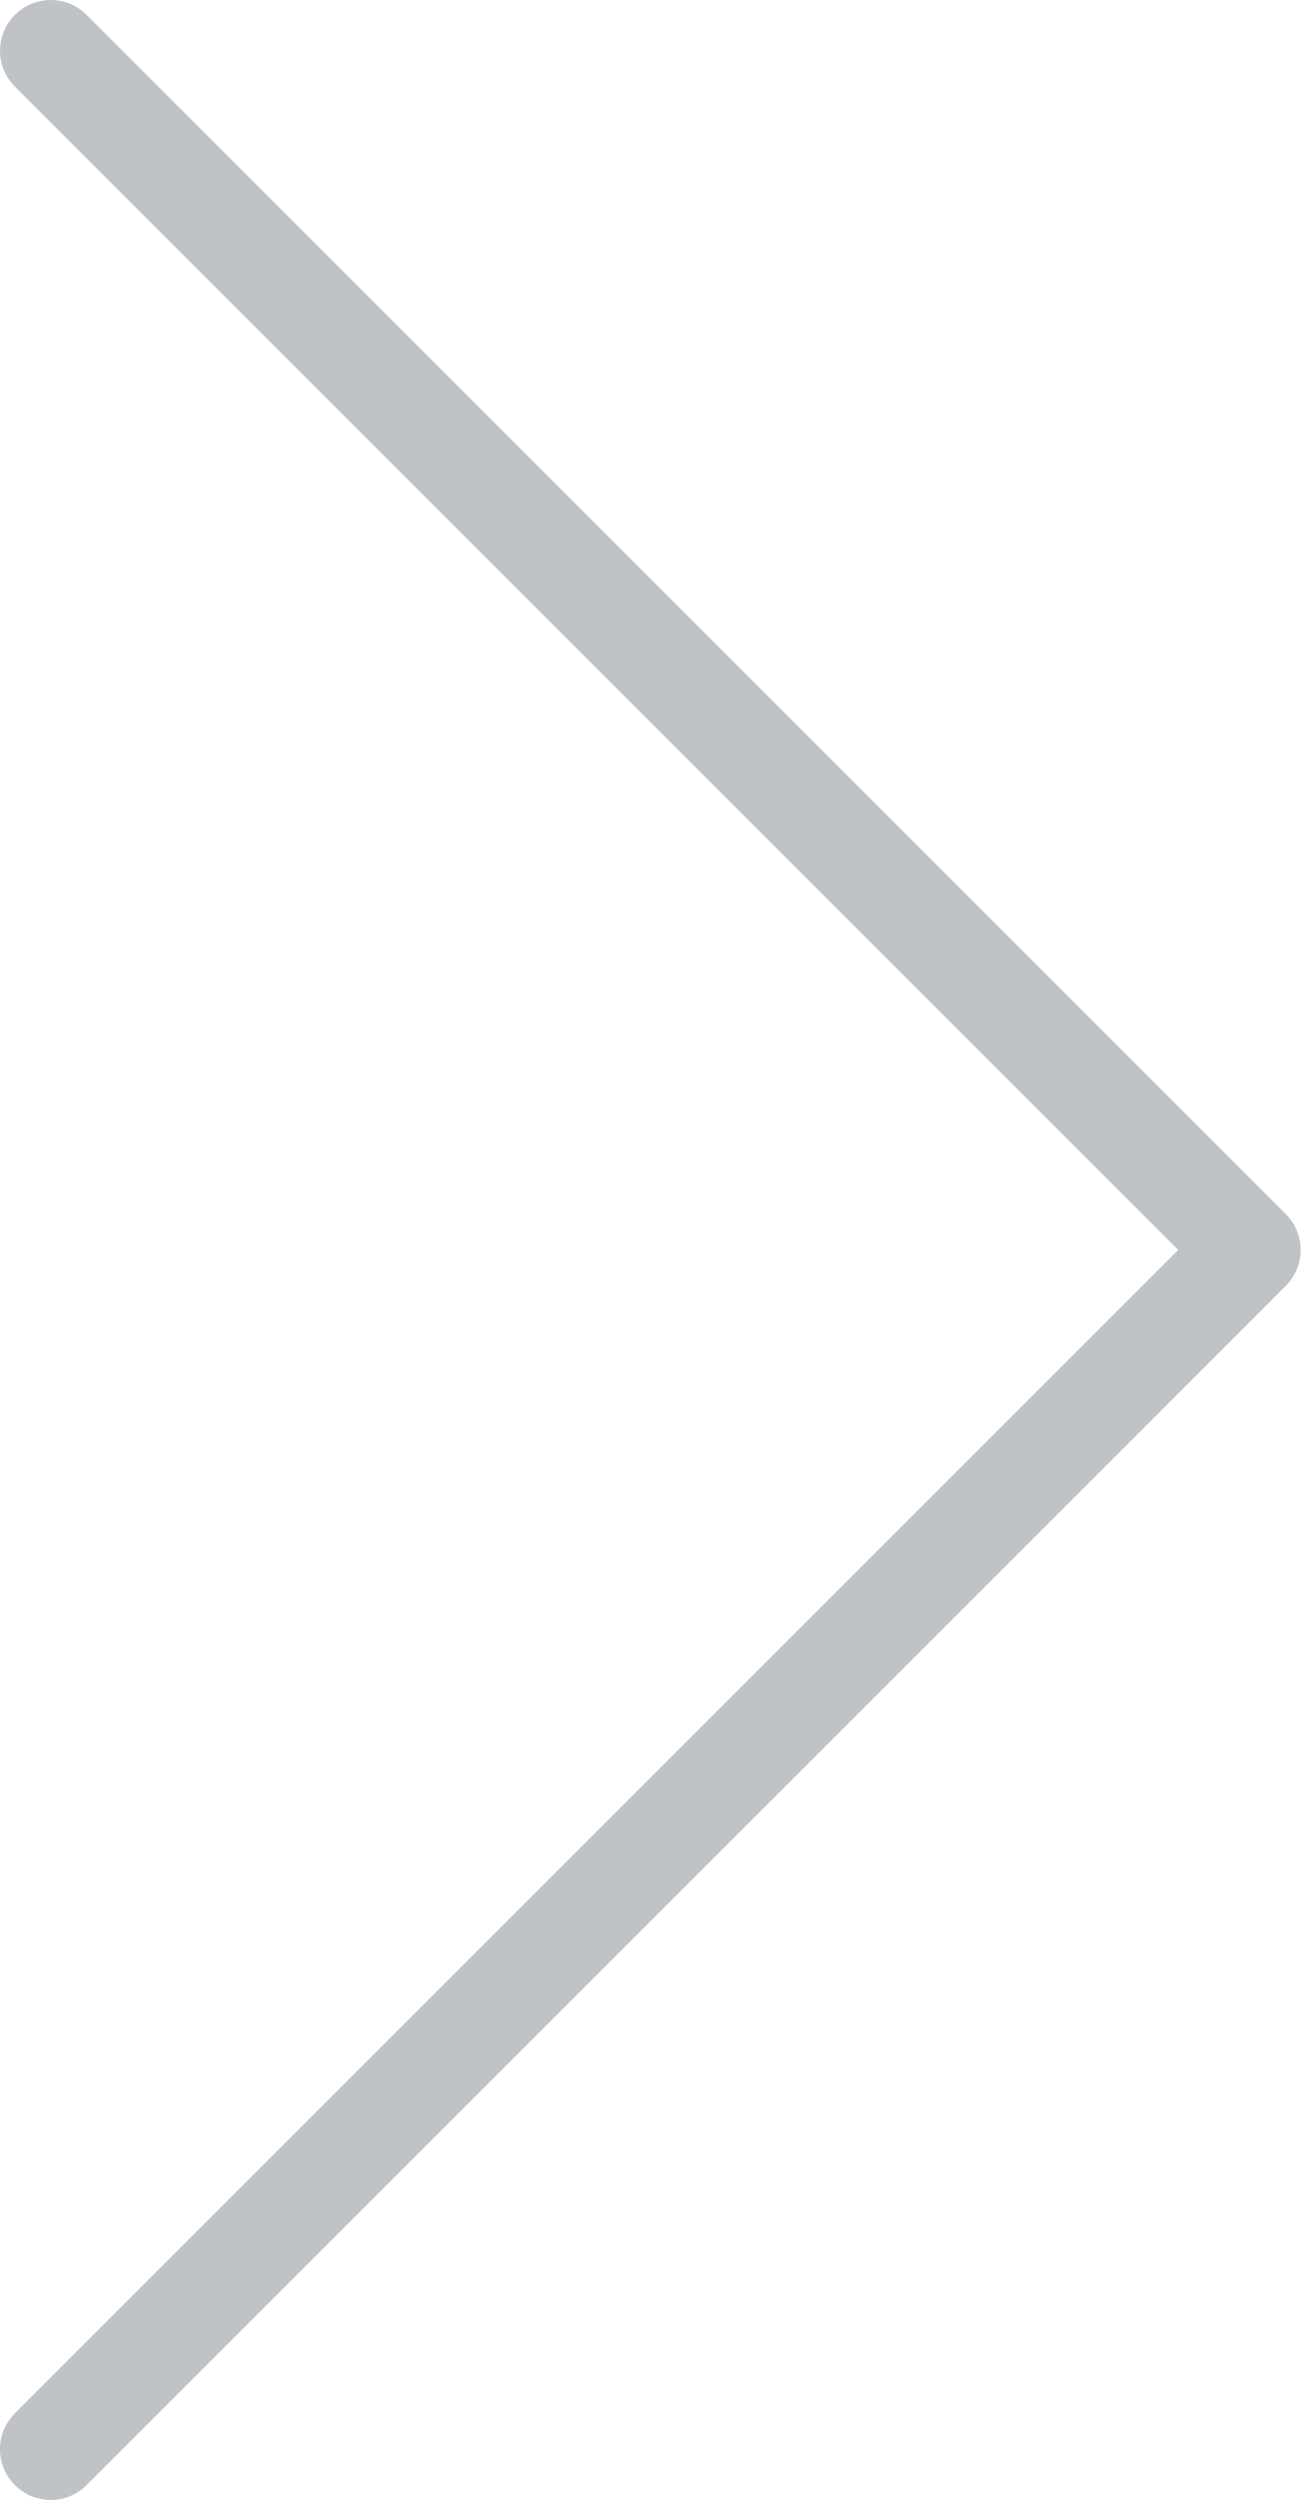
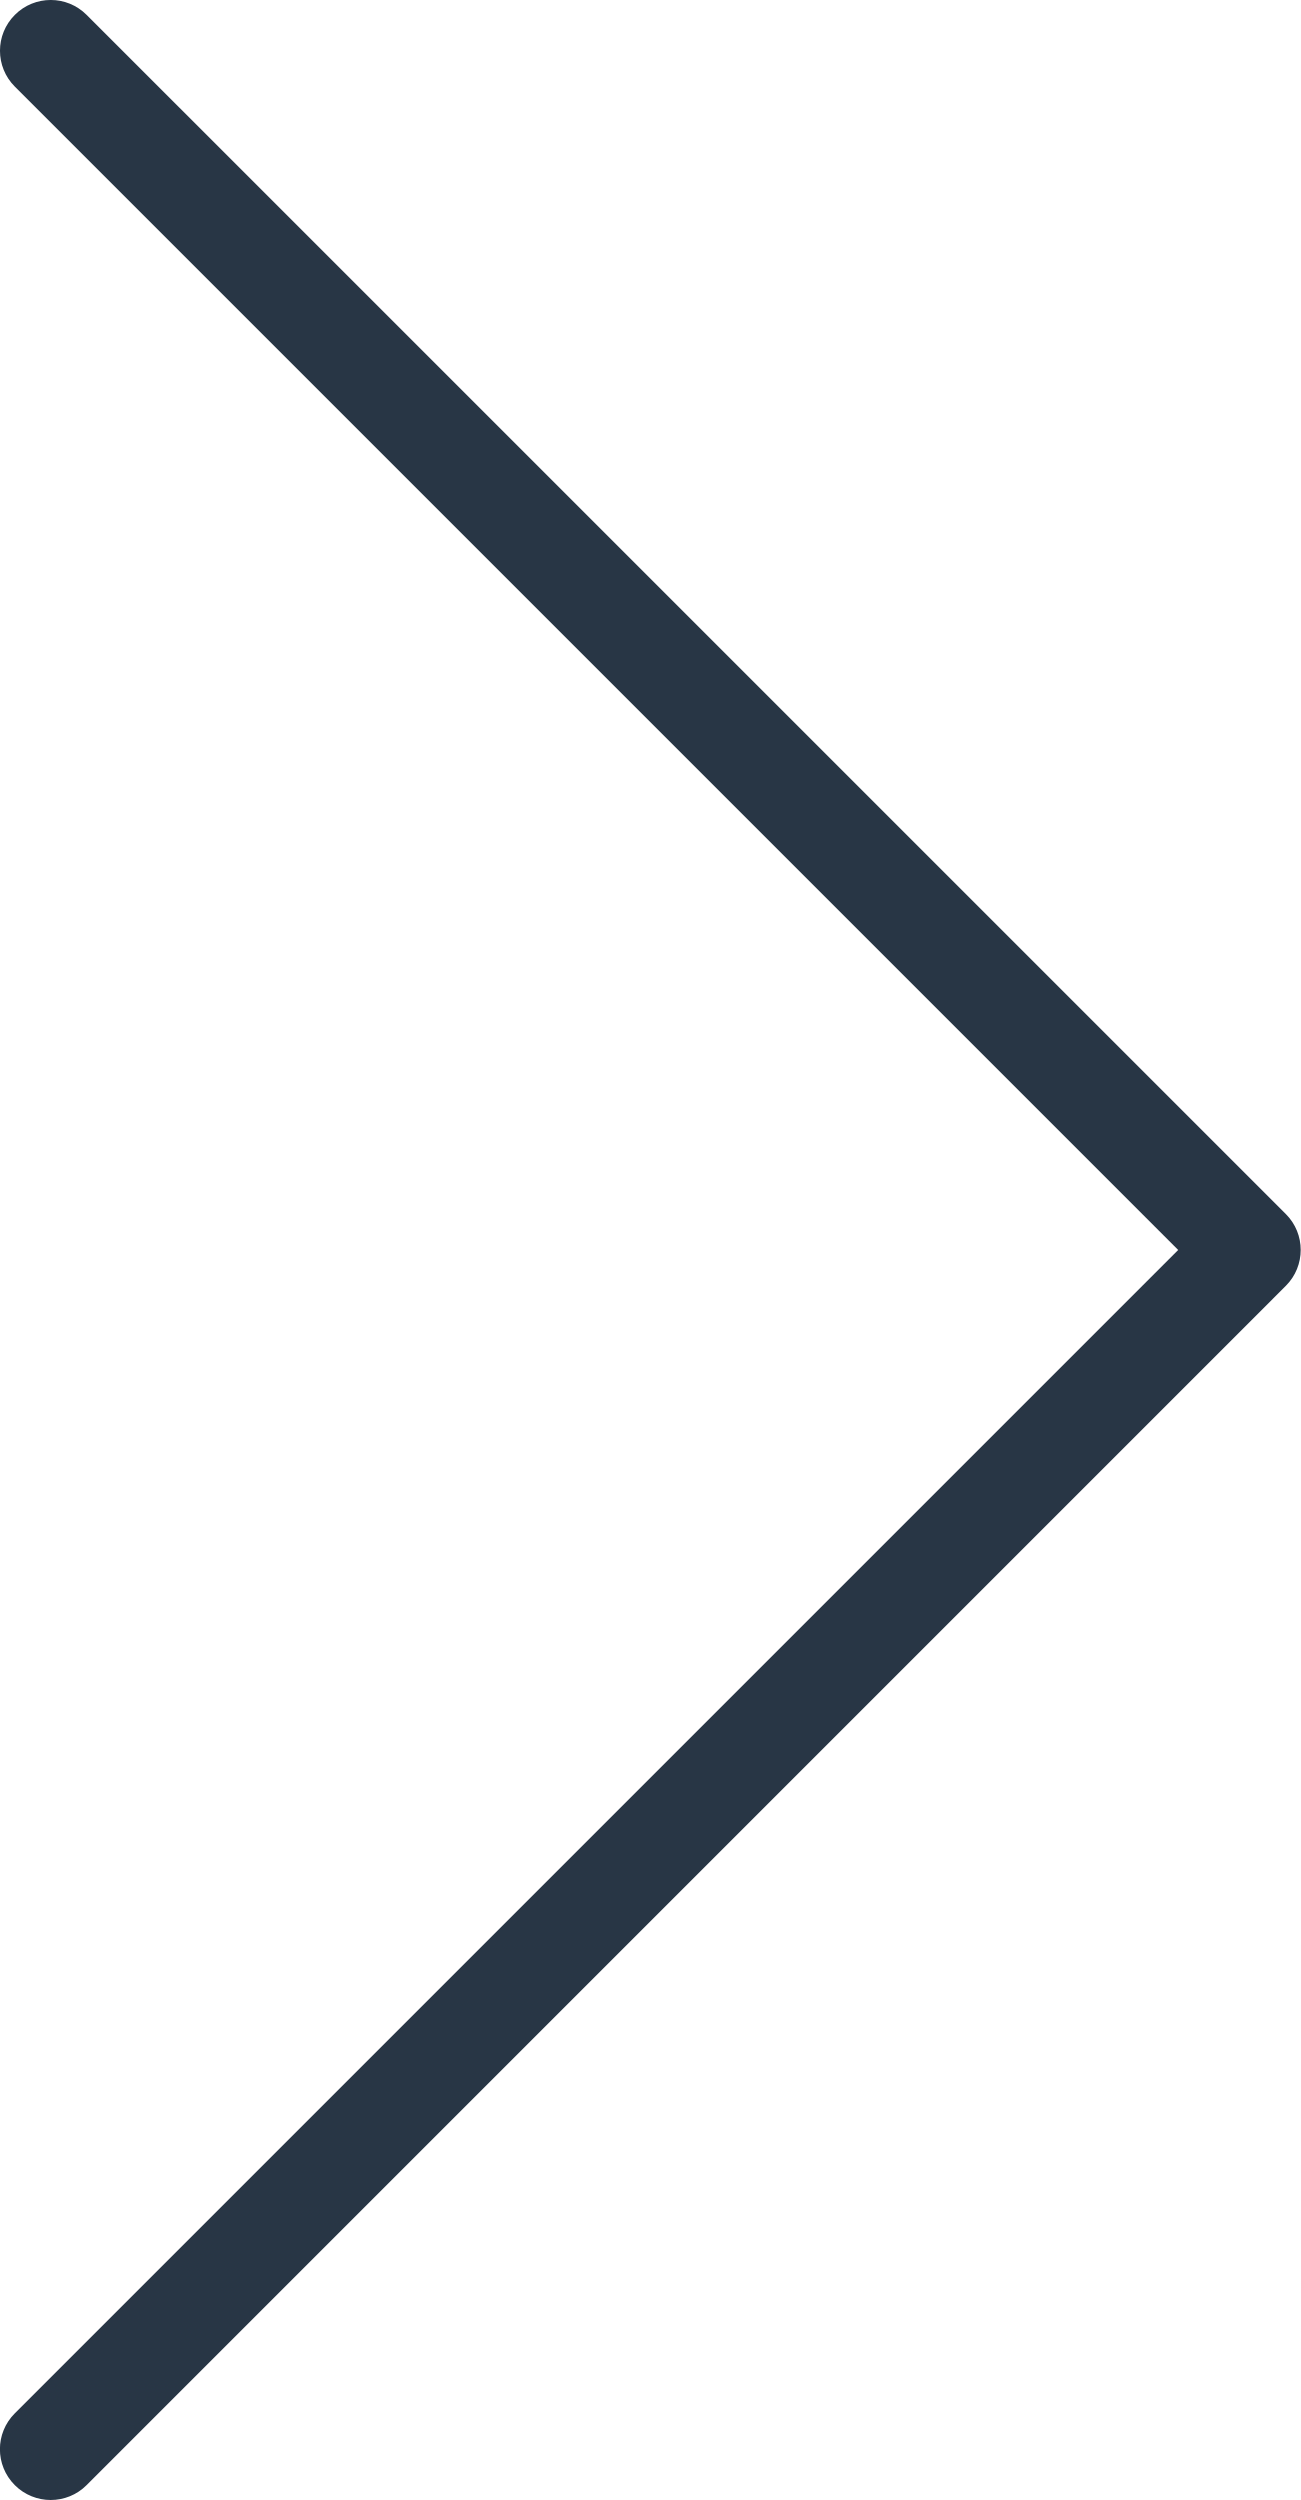
<svg xmlns="http://www.w3.org/2000/svg" version="1.1" id="Layer_1" x="0px" y="0px" width="21.706px" height="41.719px" viewBox="0 0 21.706 41.719" enable-background="new 0 0 21.706 41.719" xml:space="preserve">
-   <path fill="#283645" fill-opacity="0.3" d="M19.661,20.859L0.248,1.446c-0.331-0.331-0.331-0.867,0-1.198c0.33-0.331,0.867-0.331,1.197,0l20.013,20.012 c0.33,0.33,0.33,0.867,0,1.197L1.445,41.471c-0.164,0.165-0.382,0.248-0.599,0.248s-0.434-0.083-0.599-0.248 c-0.331-0.331-0.331-0.867,0-1.198L19.661,20.859z" />
+   <path fill="#283645" d="M19.661,20.859L0.248,1.446c-0.331-0.331-0.331-0.867,0-1.198c0.33-0.331,0.867-0.331,1.197,0l20.013,20.012 c0.33,0.33,0.33,0.867,0,1.197L1.445,41.471c-0.164,0.165-0.382,0.248-0.599,0.248s-0.434-0.083-0.599-0.248 c-0.331-0.331-0.331-0.867,0-1.198L19.661,20.859z" />
</svg>
